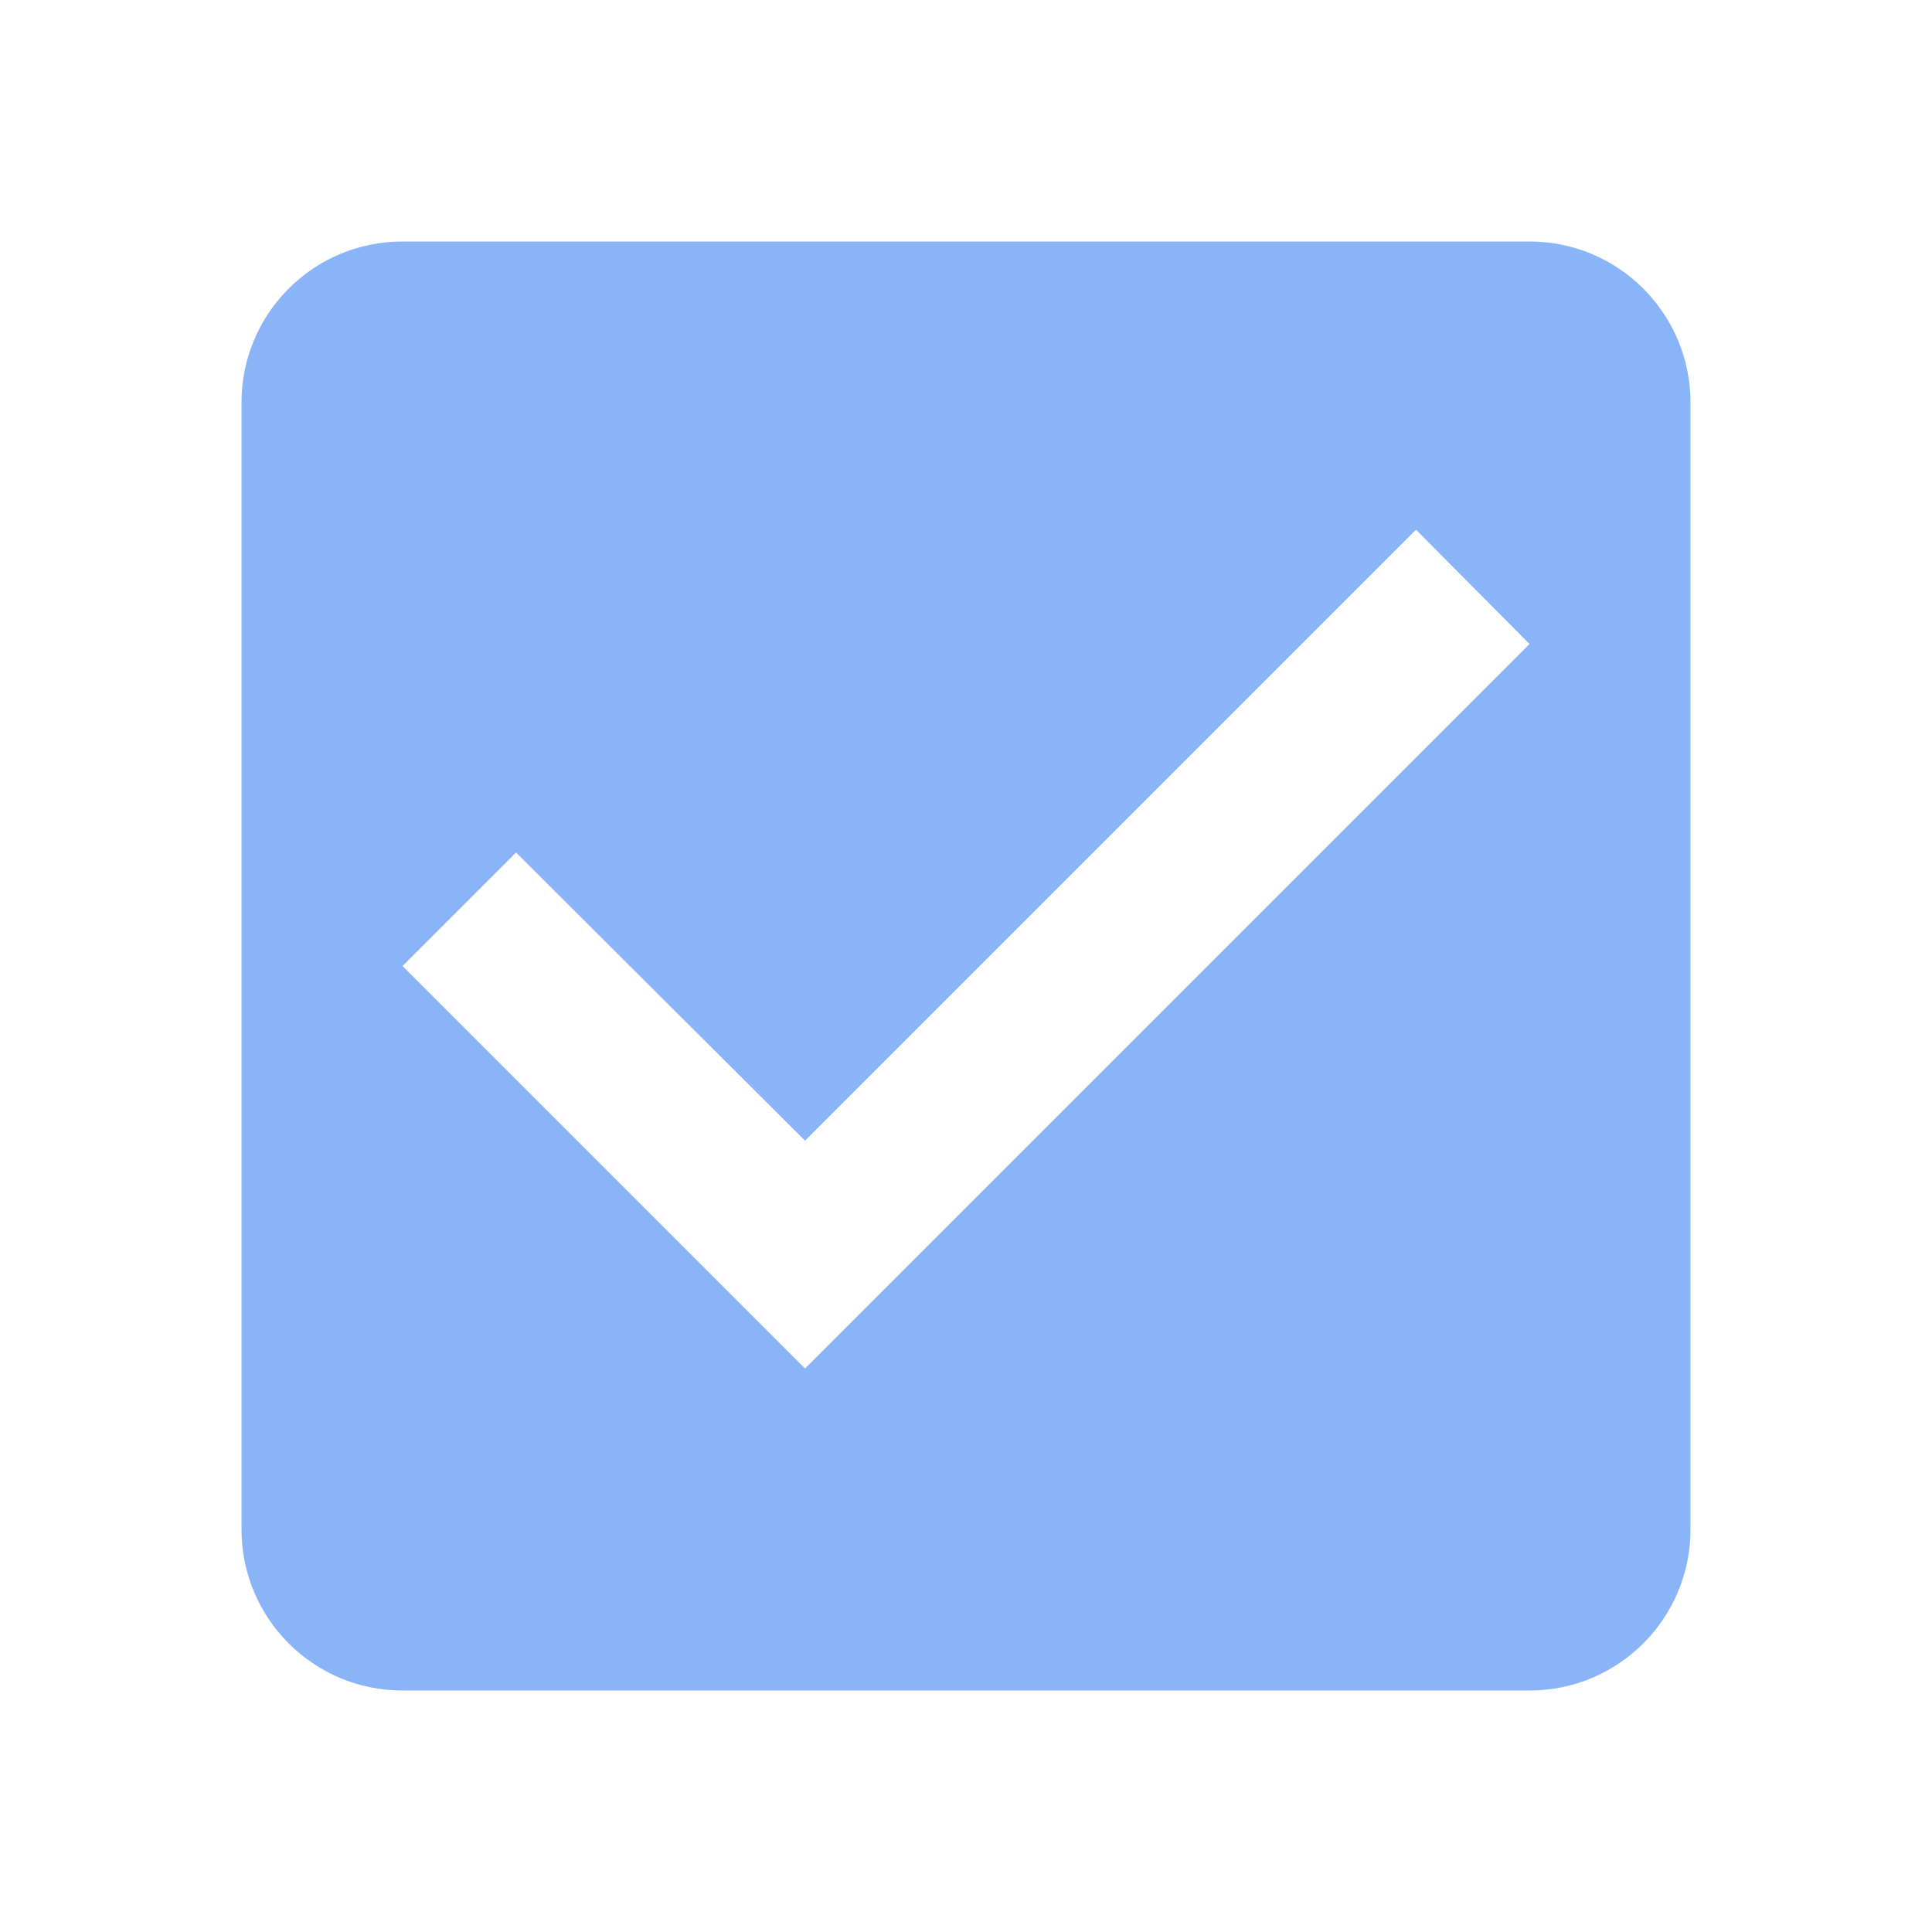
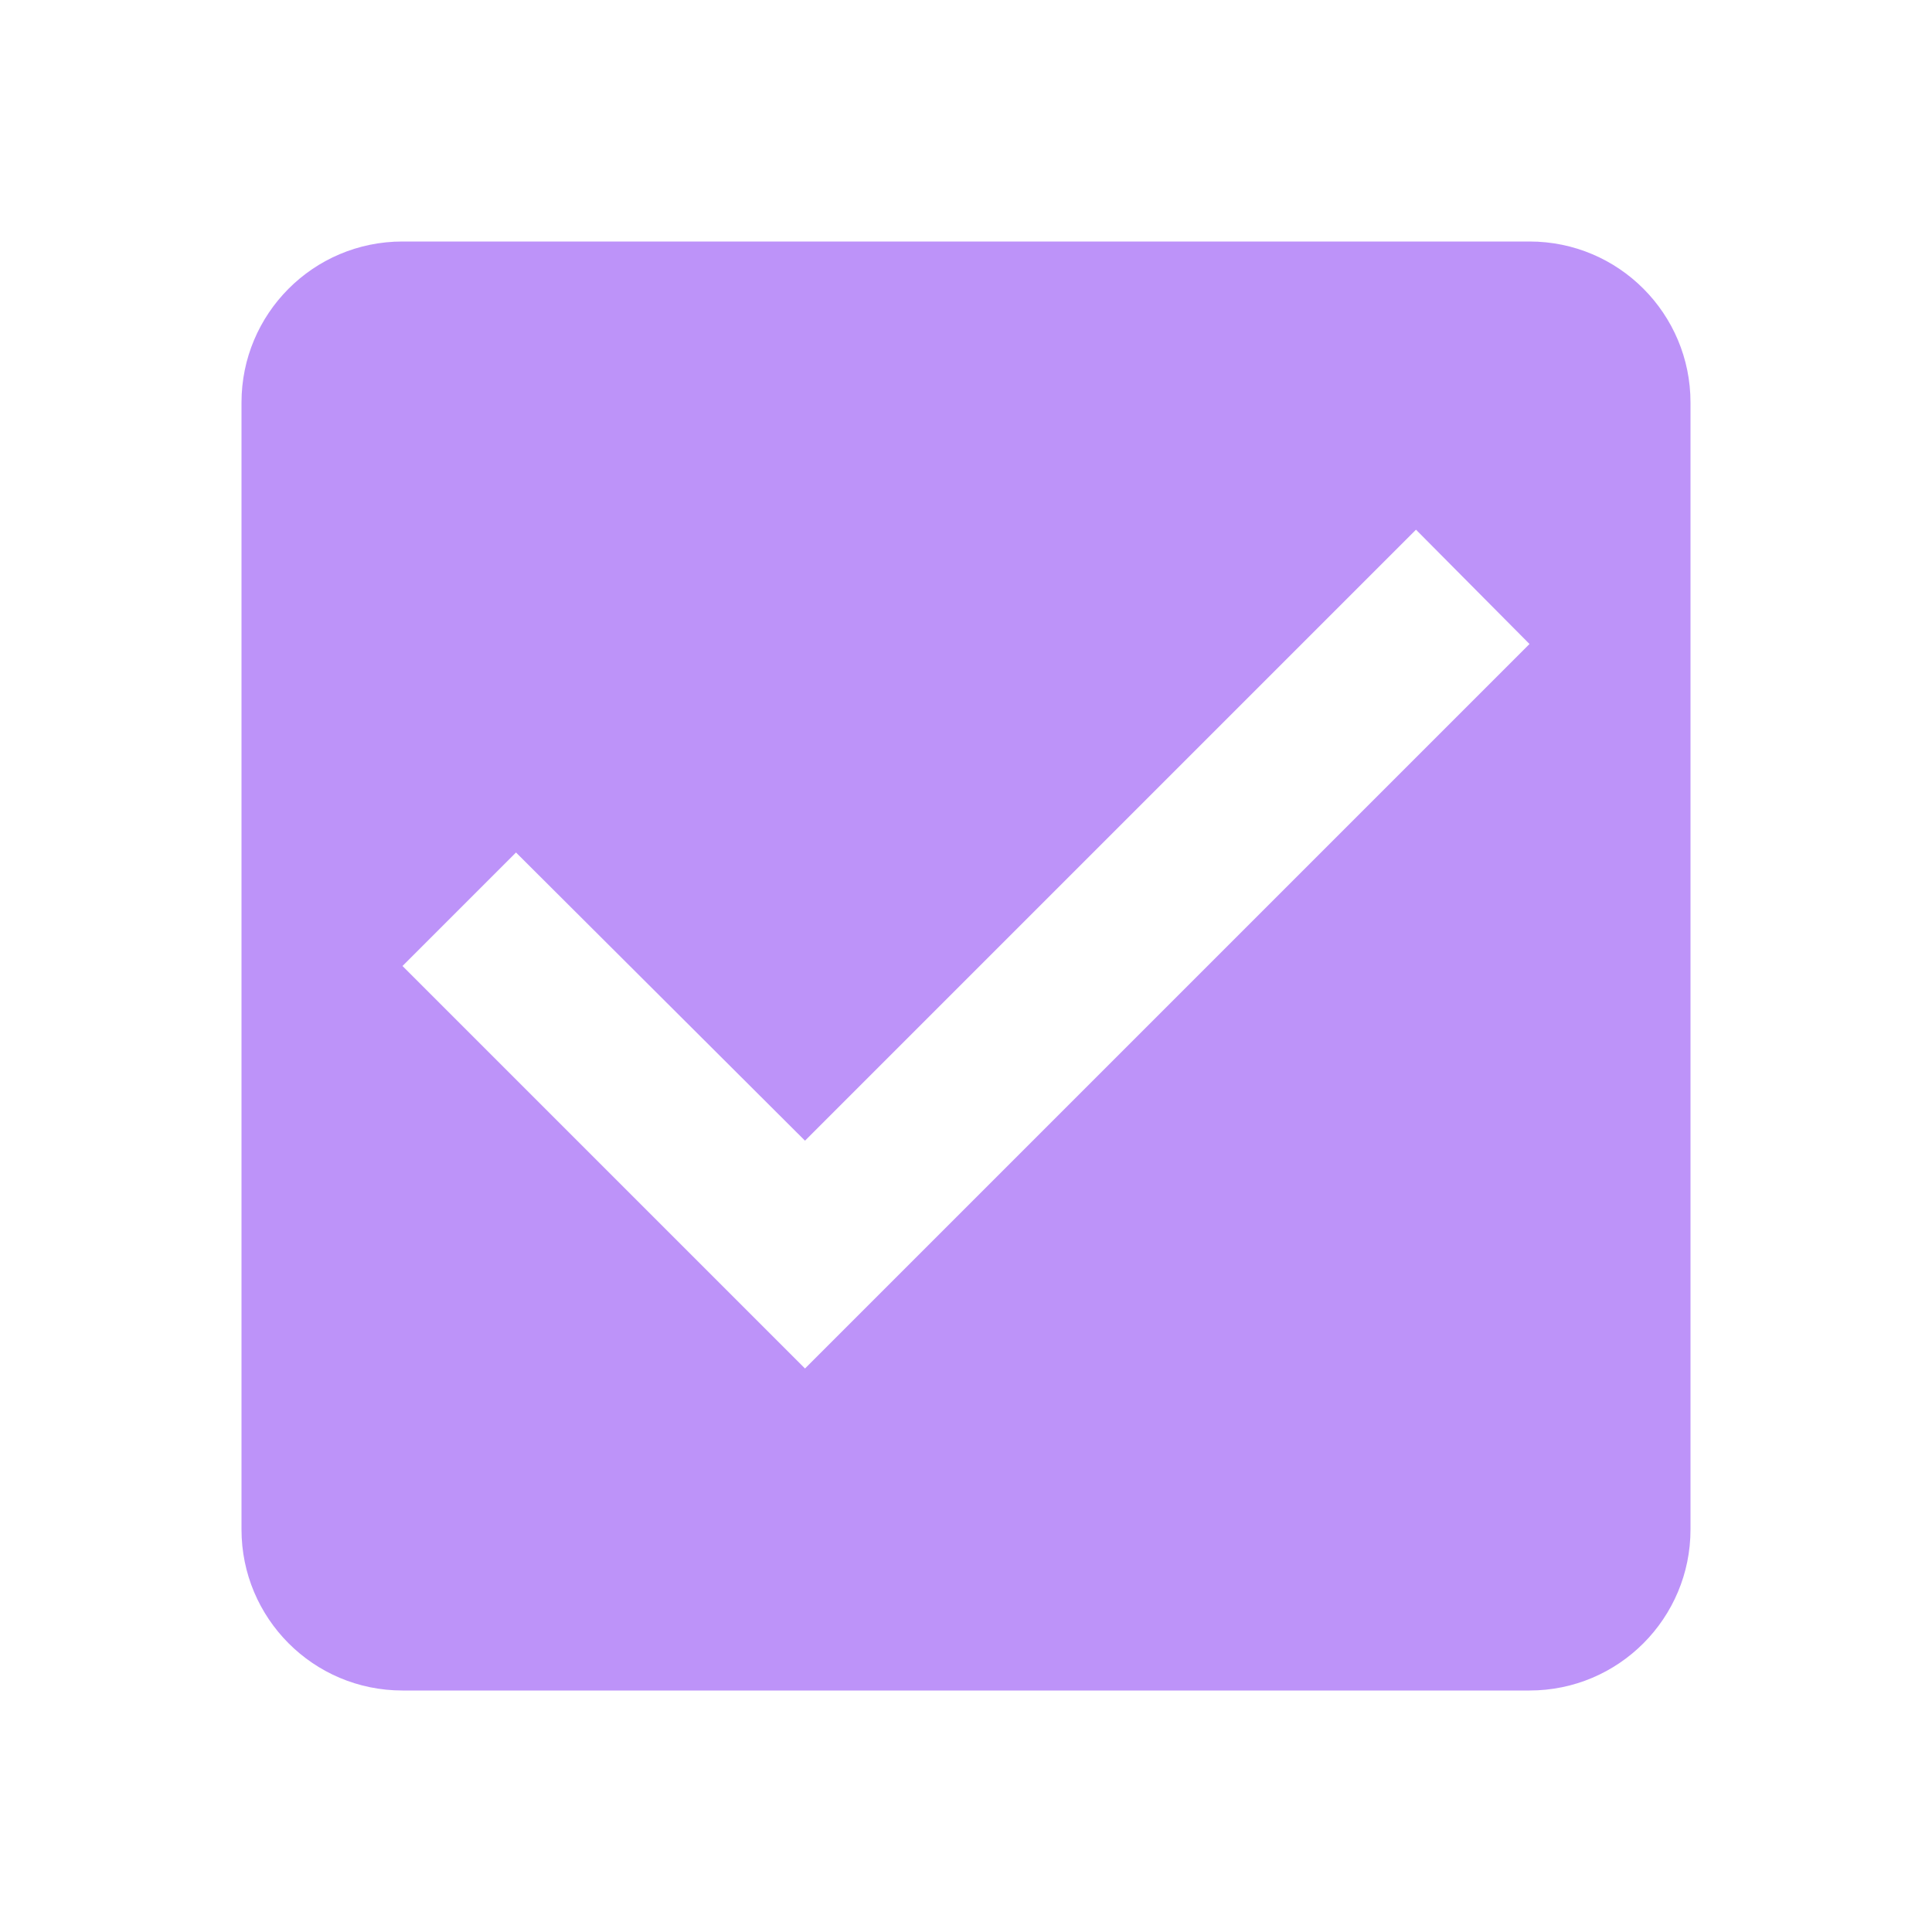
- <svg xmlns="http://www.w3.org/2000/svg" width="24" height="24" viewBox="0 0 24 24" fill="#8ab4f8">
+ <svg xmlns="http://www.w3.org/2000/svg" width="24" height="24" viewBox="0 0 24 24" fill="#BD93F9">
  <path d="M19 3H5c-1.11 0-2 .9-2 2v14c0 1.1.89 2 2 2h14c1.11 0 2-.9 2-2V5c0-1.1-.89-2-2-2zm-9 14l-5-5 1.41-1.41L10 14.17l7.59-7.59L19 8l-9 9z" />
</svg>
